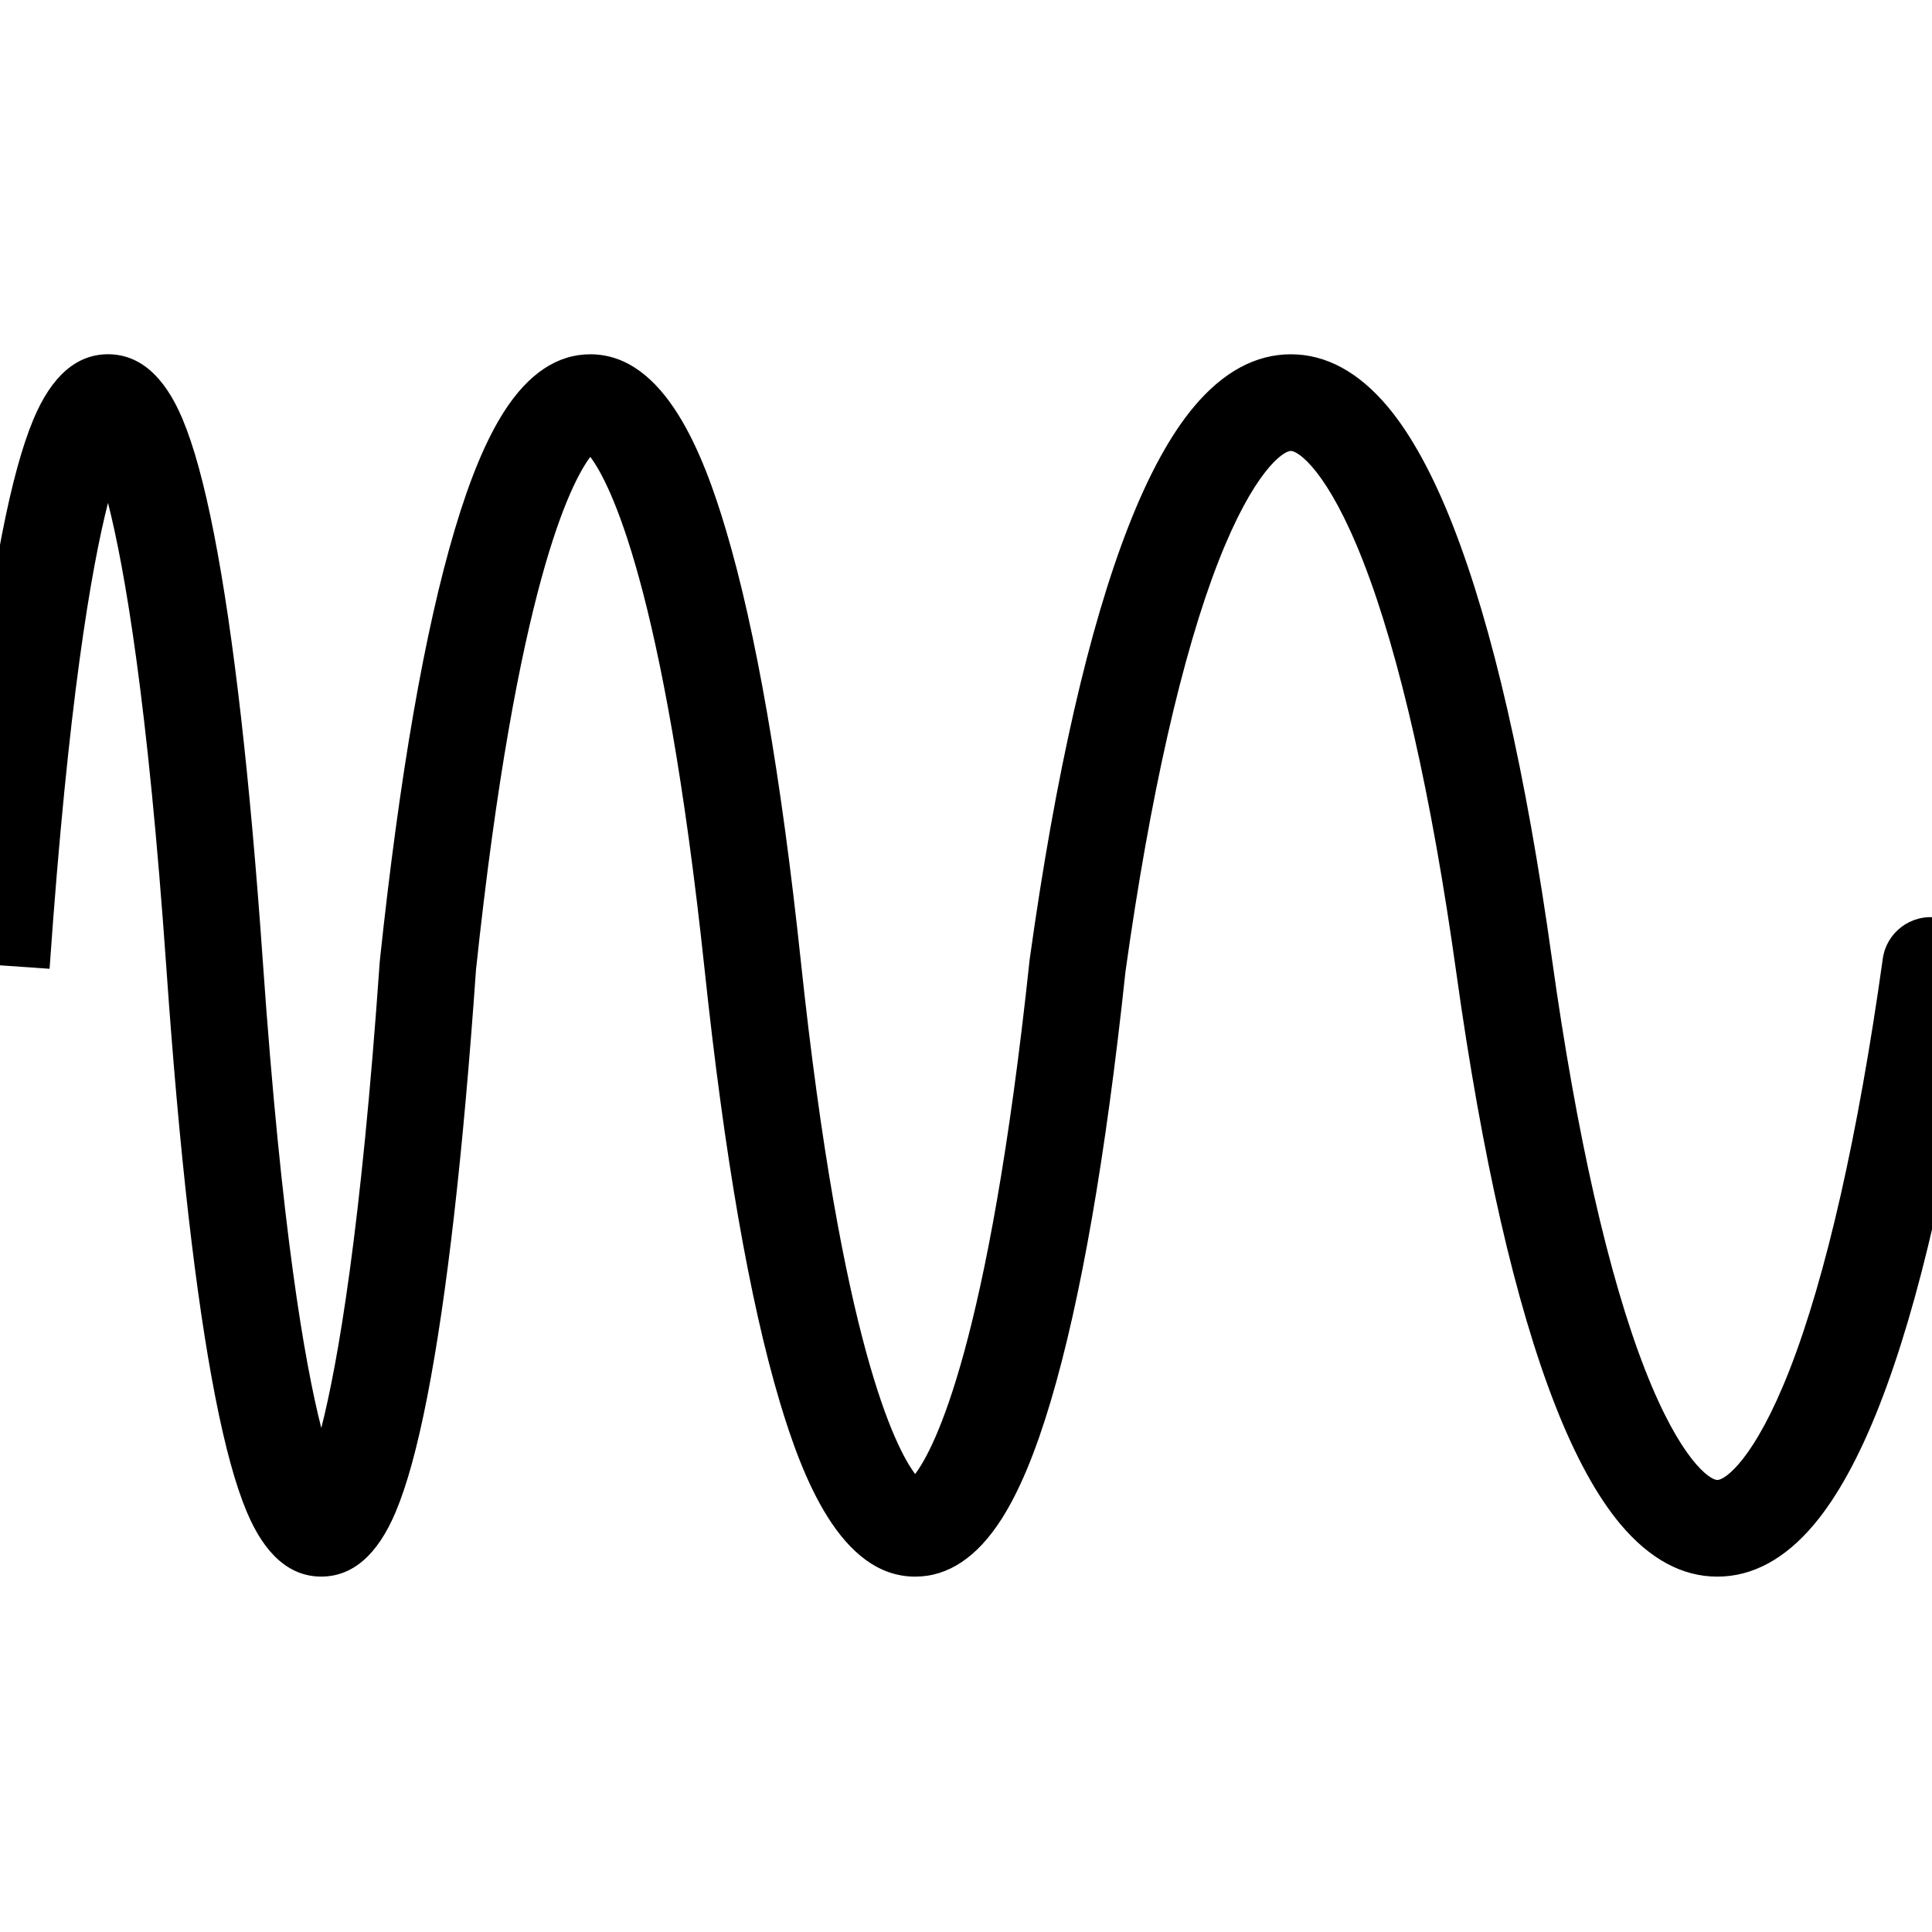
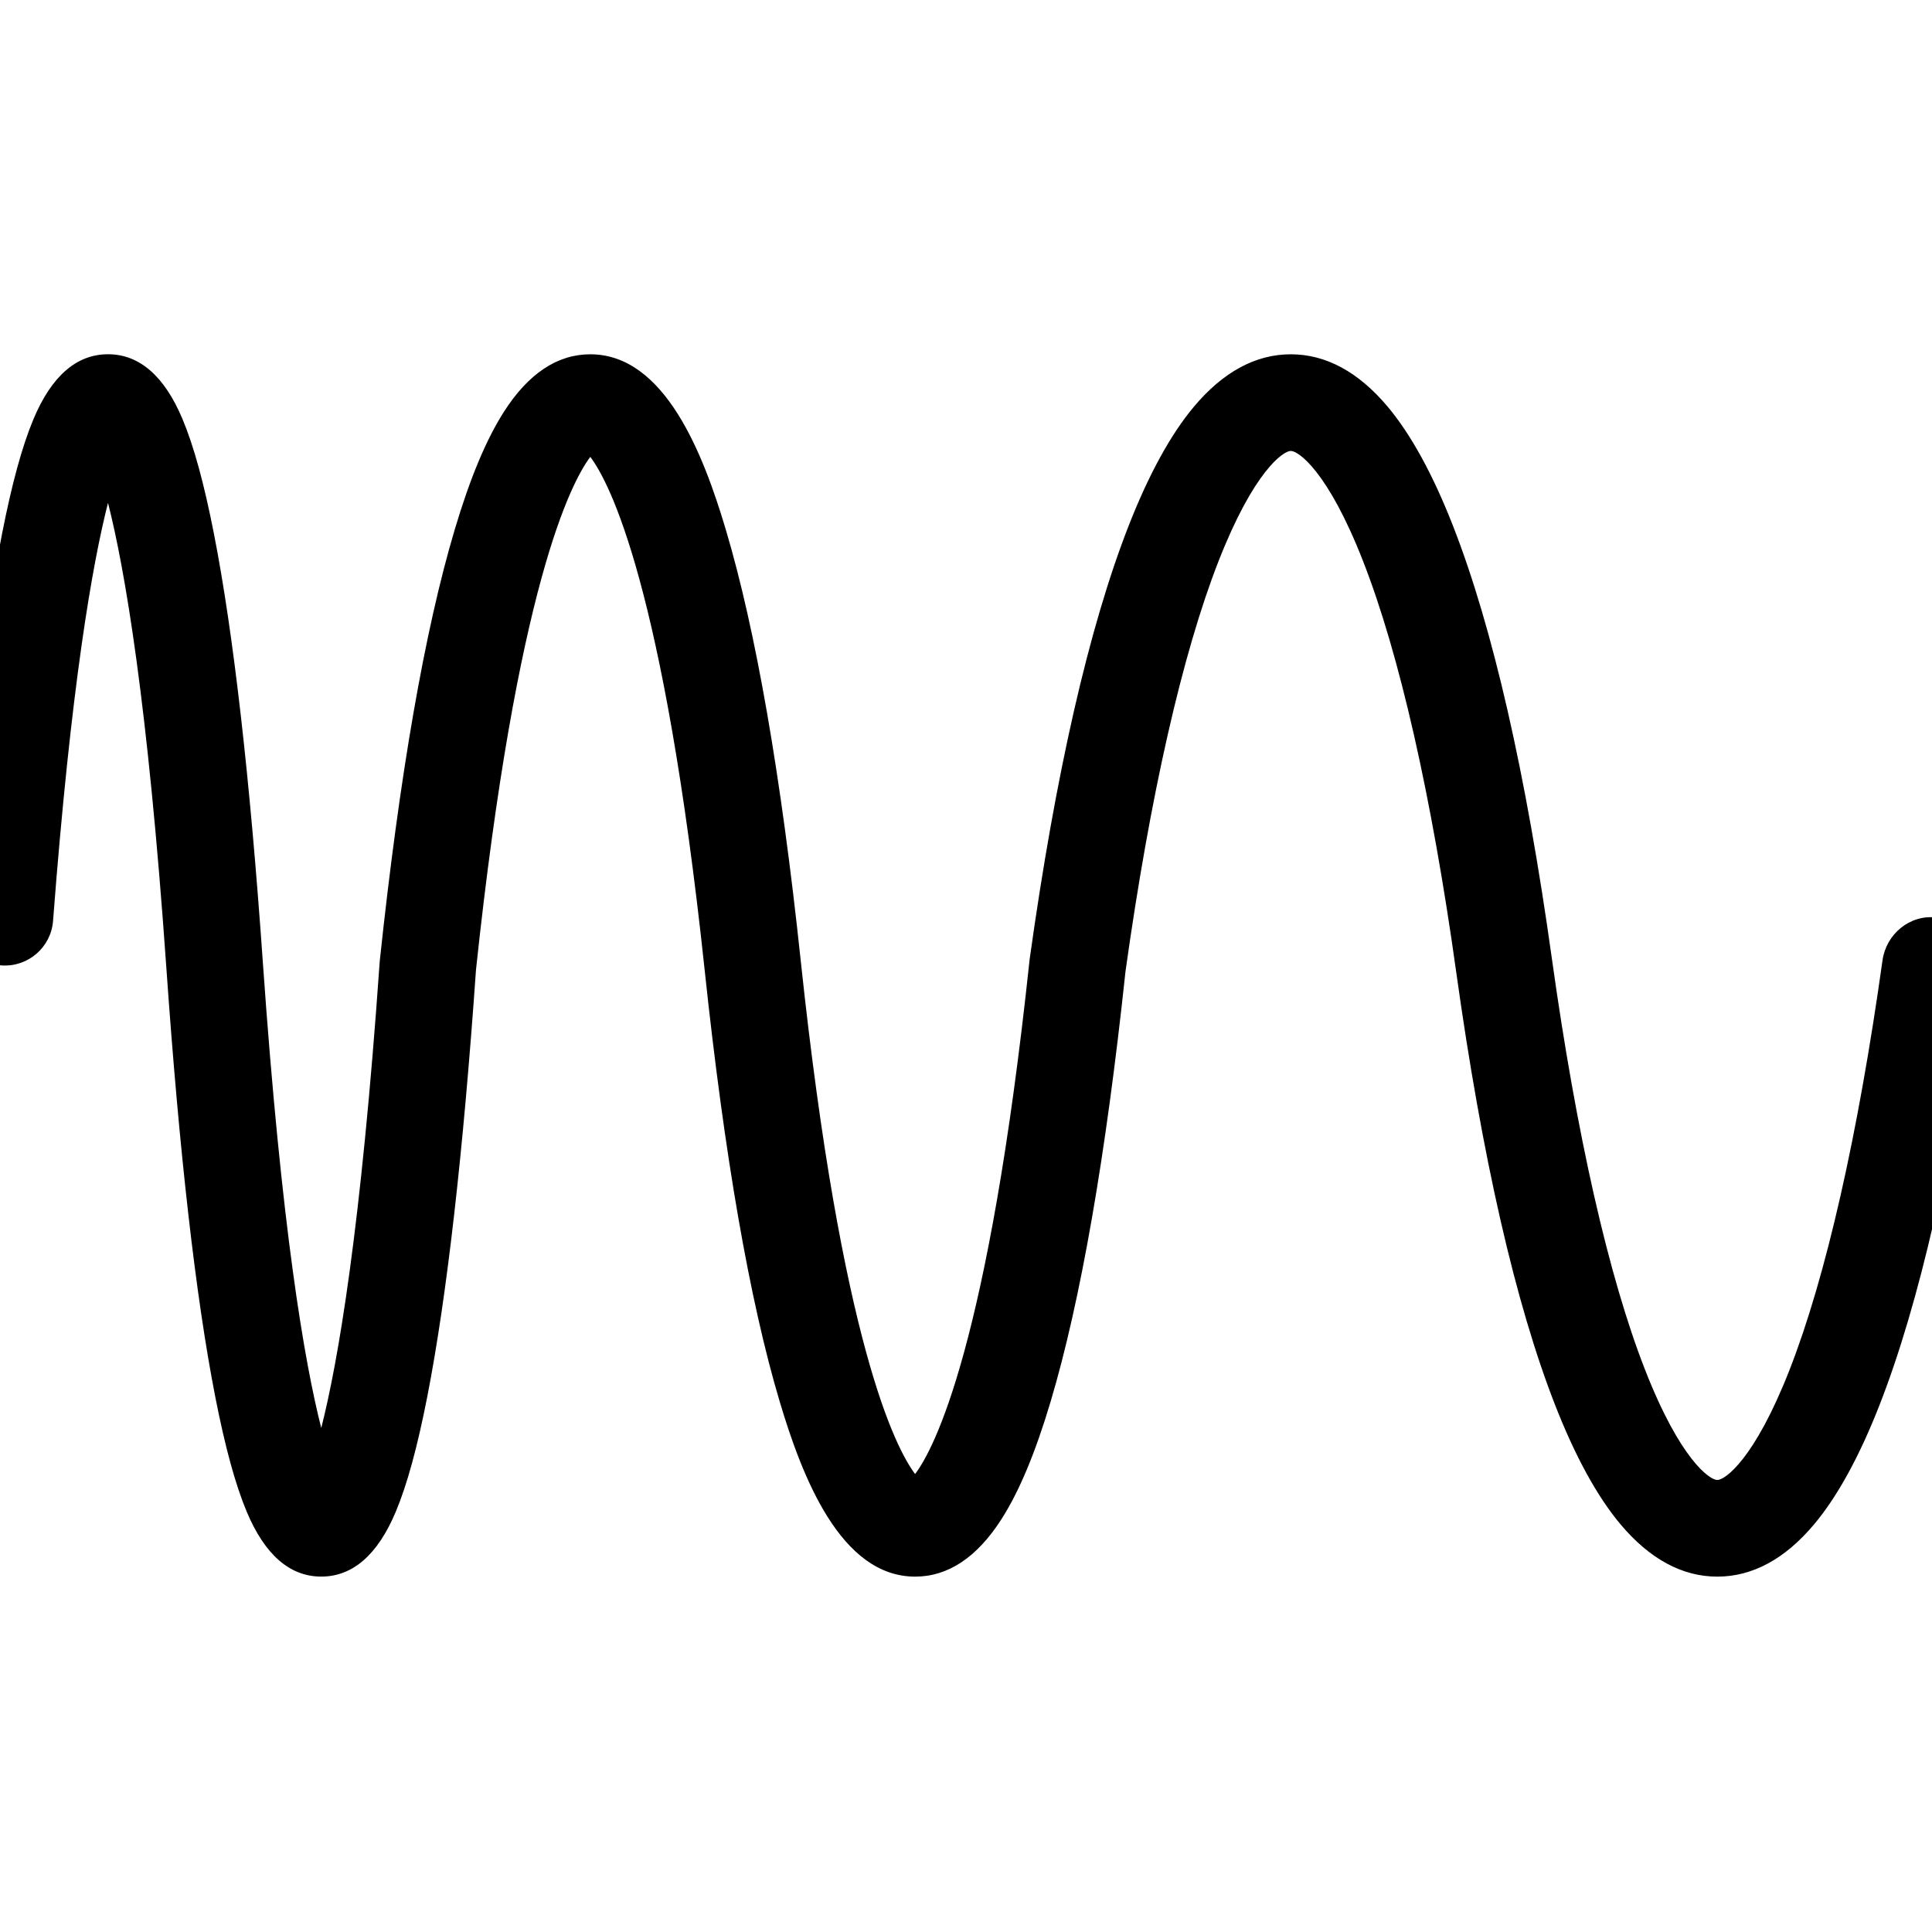
<svg xmlns="http://www.w3.org/2000/svg" id="a" data-name="layer1" viewBox="0 0 500 500">
-   <path d="M444.44,408.03c-9.09,0-17.52-4.57-25.08-13.57-6.01-7.17-11.69-17.53-16.88-30.79-10.28-26.27-18.9-63.98-25.61-112.08-6.35-45.51-14.69-82.32-24.13-106.42-9.09-23.24-16.72-28.47-18.68-28.47s-9.58,5.23-18.68,28.47c-9.42,24.07-17.75,60.8-24.1,106.22-5.09,47.8-11.6,85.24-19.37,111.3-3.96,13.3-8.13,23.27-12.73,30.47-6.31,9.87-13.82,14.87-22.34,14.87-19.32,0-29.27-25.88-35.07-45.35-7.78-26.09-14.3-63.61-19.39-111.5-10.59-99.62-24.68-126.39-29.61-132.94-4.93,6.54-19,33.28-29.58,132.71-3.32,47.54-7.57,84.73-12.62,110.55-2.55,13.01-5.21,22.74-8.15,29.75-4.67,11.13-11.15,16.77-19.28,16.77s-14.61-5.64-19.28-16.77c-2.94-7.01-5.6-16.74-8.15-29.75-5.06-25.87-9.31-63.14-12.64-110.78-4.83-69.23-10.82-103.69-15.12-120.58-4.3,16.89-10.29,51.35-15.12,120.58l-24.94-1.74c3.32-47.64,7.58-84.92,12.64-110.78,2.55-13.01,5.21-22.74,8.15-29.75,4.67-11.13,11.15-16.77,19.28-16.77s14.61,5.64,19.28,16.77c2.94,7.01,5.6,16.74,8.15,29.75,5.06,25.87,9.31,63.14,12.64,110.78,4.83,69.23,10.82,103.69,15.12,120.58,4.3-16.89,10.29-51.35,15.12-120.58.01-.15.02-.3.04-.45,5.09-47.89,11.61-85.41,19.39-111.5,3.96-13.3,8.13-23.27,12.73-30.47,6.31-9.87,13.82-14.87,22.34-14.87,19.32,0,29.27,25.88,35.07,45.35,7.78,26.09,14.3,63.61,19.39,111.5,10.59,99.62,24.68,126.39,29.61,132.94,4.93-6.54,19.02-33.32,29.61-132.94.01-.14.03-.27.05-.41,6.71-48.1,15.33-85.81,25.61-112.08,5.19-13.26,10.87-23.62,16.88-30.79,7.55-9.01,15.99-13.57,25.08-13.57s17.52,4.57,25.08,13.57c6.01,7.17,11.69,17.53,16.88,30.79,10.28,26.27,18.9,63.98,25.61,112.08,6.35,45.51,14.69,82.32,24.13,106.42,9.09,23.24,16.72,28.47,18.68,28.47s9.58-5.23,18.68-28.47c9.43-24.11,17.78-60.91,24.13-106.42.95-6.84,7.27-11.61,14.11-10.65,6.84.95,11.61,7.27,10.65,14.11-6.71,48.1-15.33,85.81-25.61,112.08-5.19,13.26-10.87,23.62-16.88,30.79-7.55,9.01-15.99,13.57-25.08,13.57Z" />
+   <path d="M444.44,408.03c-9.09,0-17.52-4.57-25.08-13.57-6.01-7.17-11.69-17.53-16.88-30.79-10.28-26.27-18.9-63.98-25.61-112.08-6.35-45.51-14.69-82.32-24.13-106.42-9.09-23.24-16.72-28.47-18.68-28.47s-9.58,5.23-18.68,28.47c-9.42,24.07-17.75,60.8-24.1,106.22-5.09,47.8-11.6,85.24-19.37,111.3-3.96,13.3-8.13,23.27-12.73,30.47-6.31,9.87-13.82,14.87-22.34,14.87-19.32,0-29.27-25.88-35.07-45.35-7.78-26.09-14.3-63.61-19.39-111.5-10.59-99.62-24.68-126.39-29.61-132.94-4.93,6.54-19,33.28-29.58,132.71-3.32,47.54-7.57,84.73-12.62,110.55-2.55,13.01-5.21,22.74-8.15,29.75-4.67,11.13-11.15,16.77-19.28,16.77s-14.61-5.64-19.28-16.77c-2.94-7.01-5.6-16.74-8.15-29.75-5.06-25.87-9.31-63.14-12.64-110.78-4.83-69.23-10.82-103.69-15.12-120.58-4.04,15.85-9.56,47.17-14.22,108.18-.52,6.85-6.48,12-13.33,11.53h0c-6.91-.48-12.12-6.5-11.6-13.41,3.18-41.68,7.11-74.69,11.72-98.24,2.55-13.01,5.21-22.74,8.15-29.75,4.67-11.13,11.15-16.77,19.28-16.77s14.61,5.64,19.28,16.77c2.94,7.01,5.6,16.74,8.15,29.75,5.06,25.87,9.31,63.14,12.64,110.78,4.83,69.23,10.82,103.69,15.12,120.58,4.3-16.89,10.29-51.35,15.12-120.58.01-.15.02-.3.04-.45,5.09-47.89,11.61-85.41,19.39-111.5,3.96-13.3,8.13-23.27,12.73-30.47,6.31-9.87,13.82-14.87,22.34-14.87,19.32,0,29.27,25.88,35.07,45.35,7.78,26.09,14.3,63.61,19.39,111.5,10.59,99.62,24.68,126.39,29.61,132.94,4.93-6.54,19.02-33.32,29.61-132.94.01-.14.03-.27.05-.41,6.71-48.1,15.33-85.81,25.61-112.08,5.19-13.26,10.87-23.62,16.88-30.79,7.55-9.01,15.99-13.57,25.08-13.57s17.52,4.57,25.08,13.57c6.01,7.17,11.69,17.53,16.88,30.79,10.28,26.27,18.9,63.98,25.61,112.08,6.35,45.51,14.69,82.32,24.13,106.42,9.09,23.24,16.72,28.47,18.68,28.47s9.58-5.23,18.68-28.47c9.41-24.04,17.73-60.69,24.07-106.01.95-6.81,7.09-11.91,13.92-11.09s11.86,7.22,10.9,14.14c-6.71,48.1-15.33,85.81-25.61,112.08-5.19,13.26-10.87,23.62-16.88,30.79-7.55,9.01-15.99,13.57-25.08,13.57Z" />
</svg>
